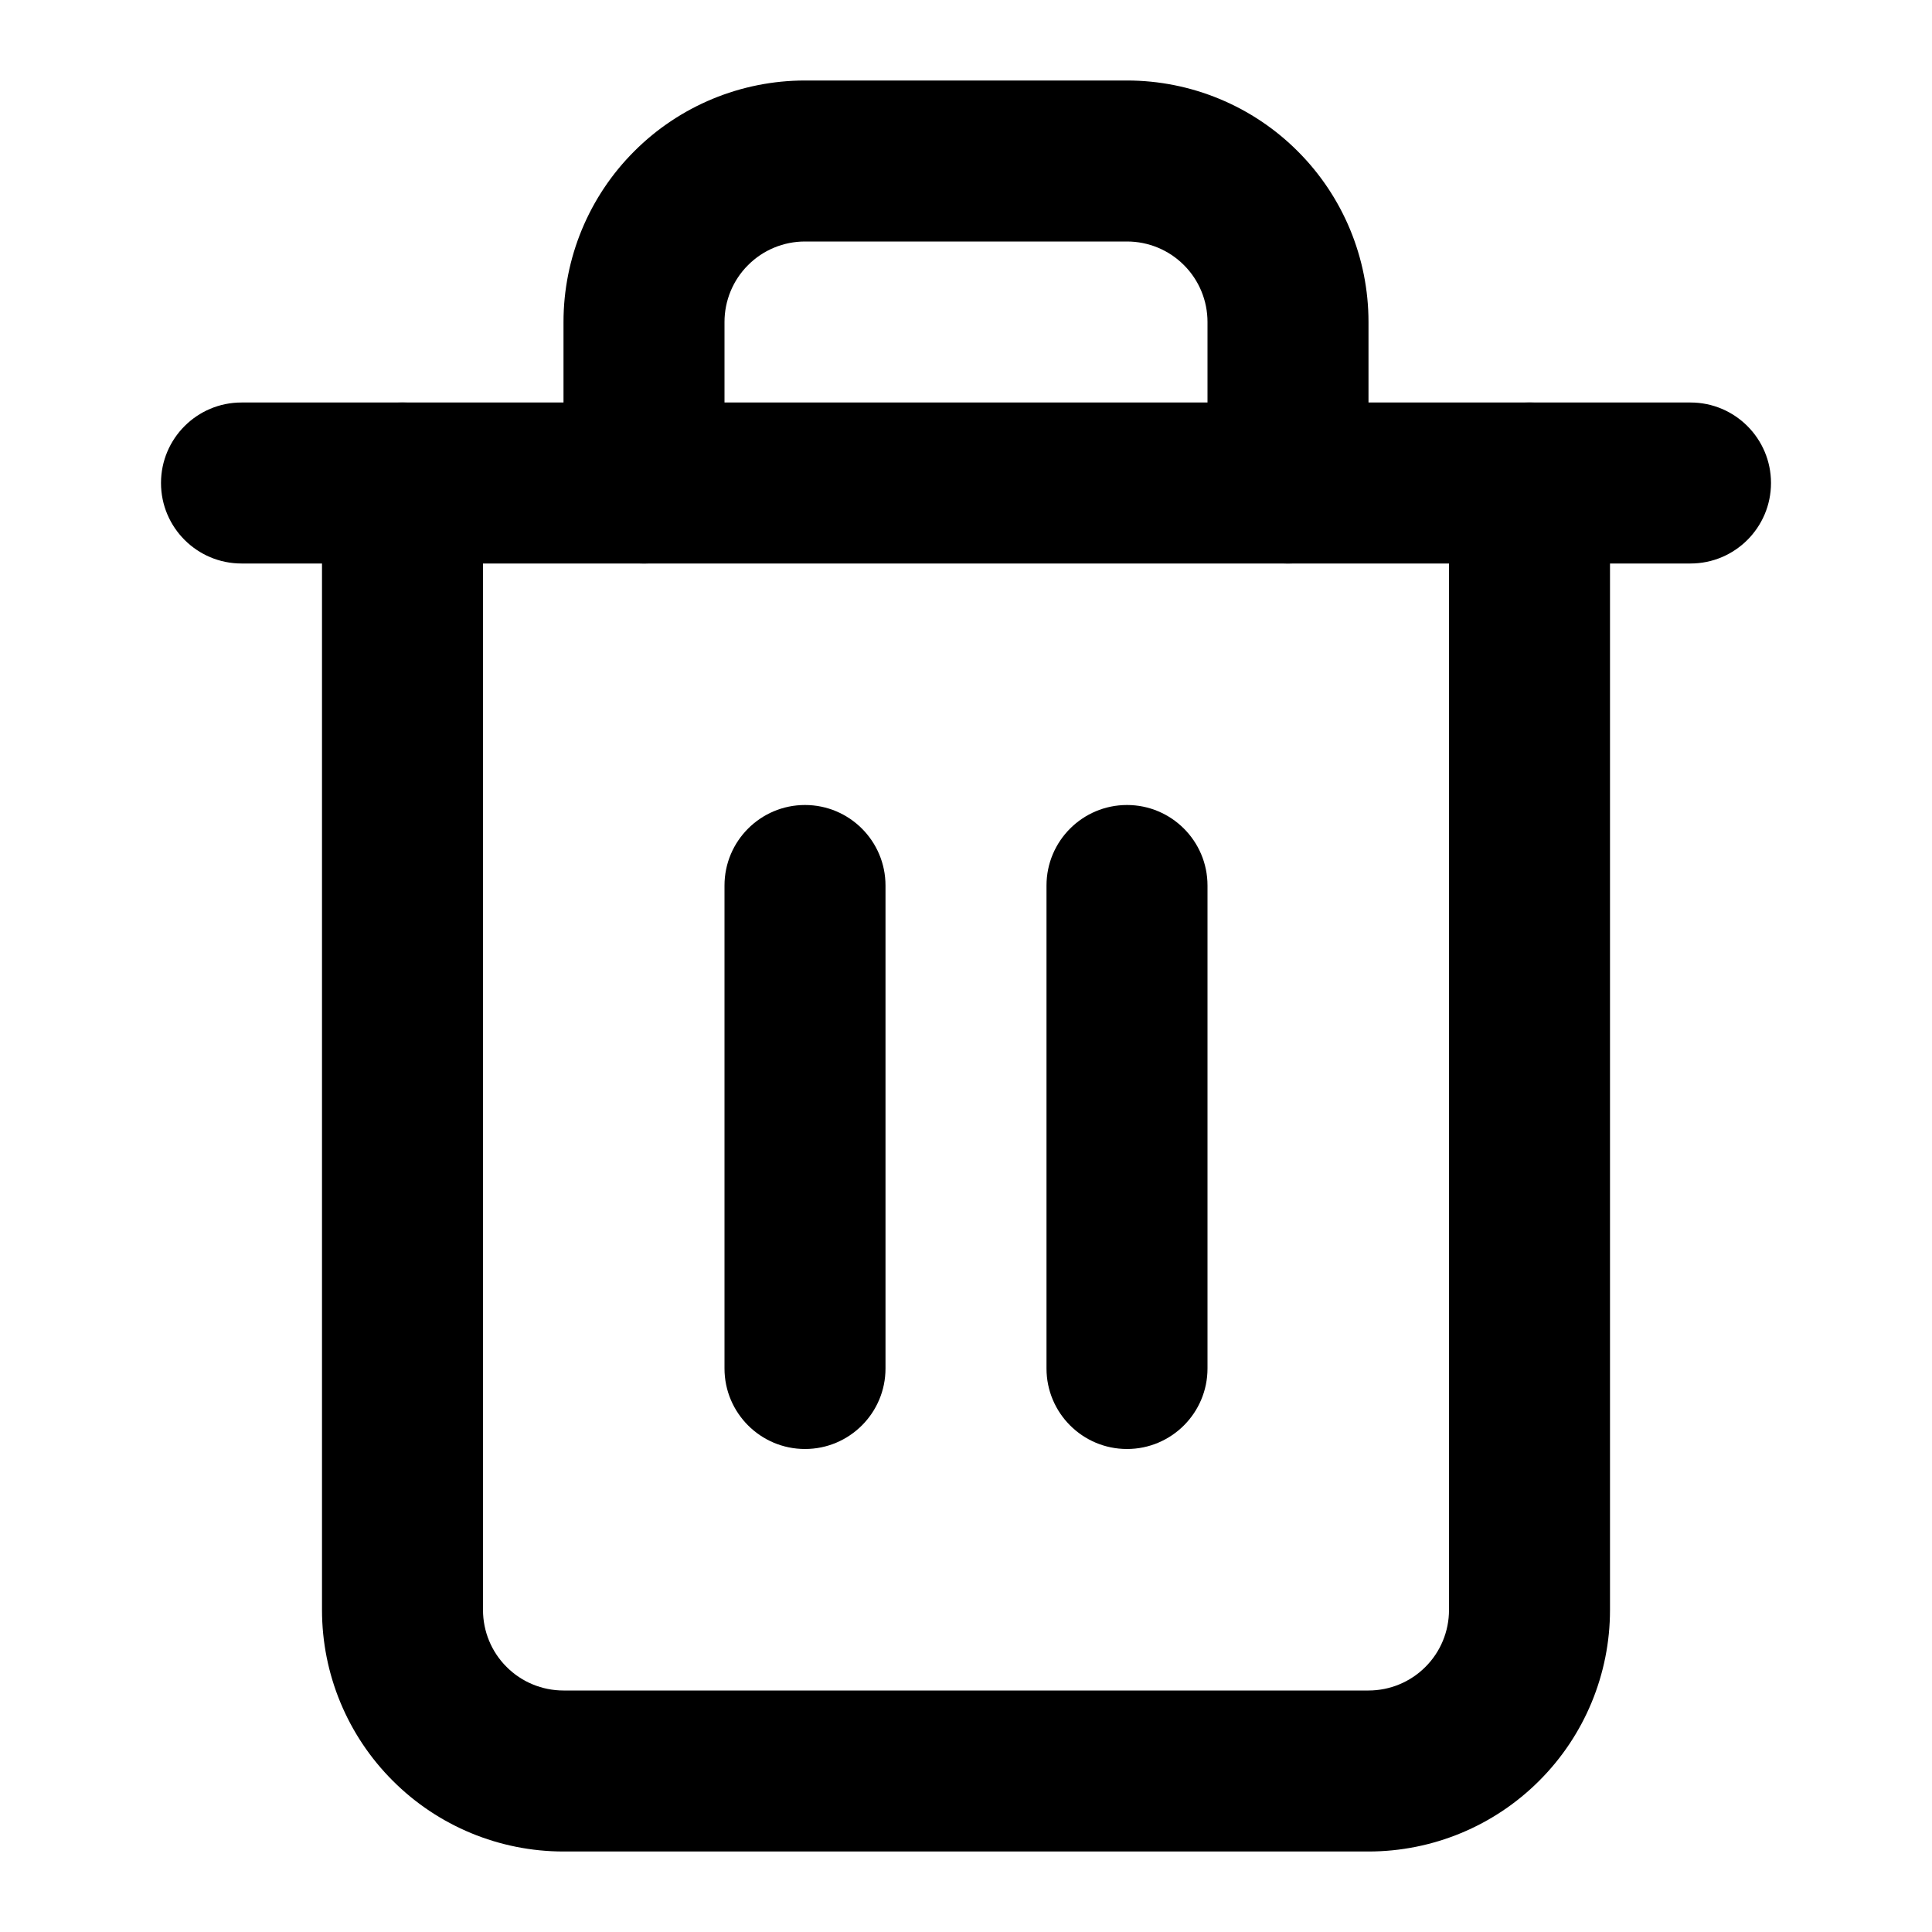
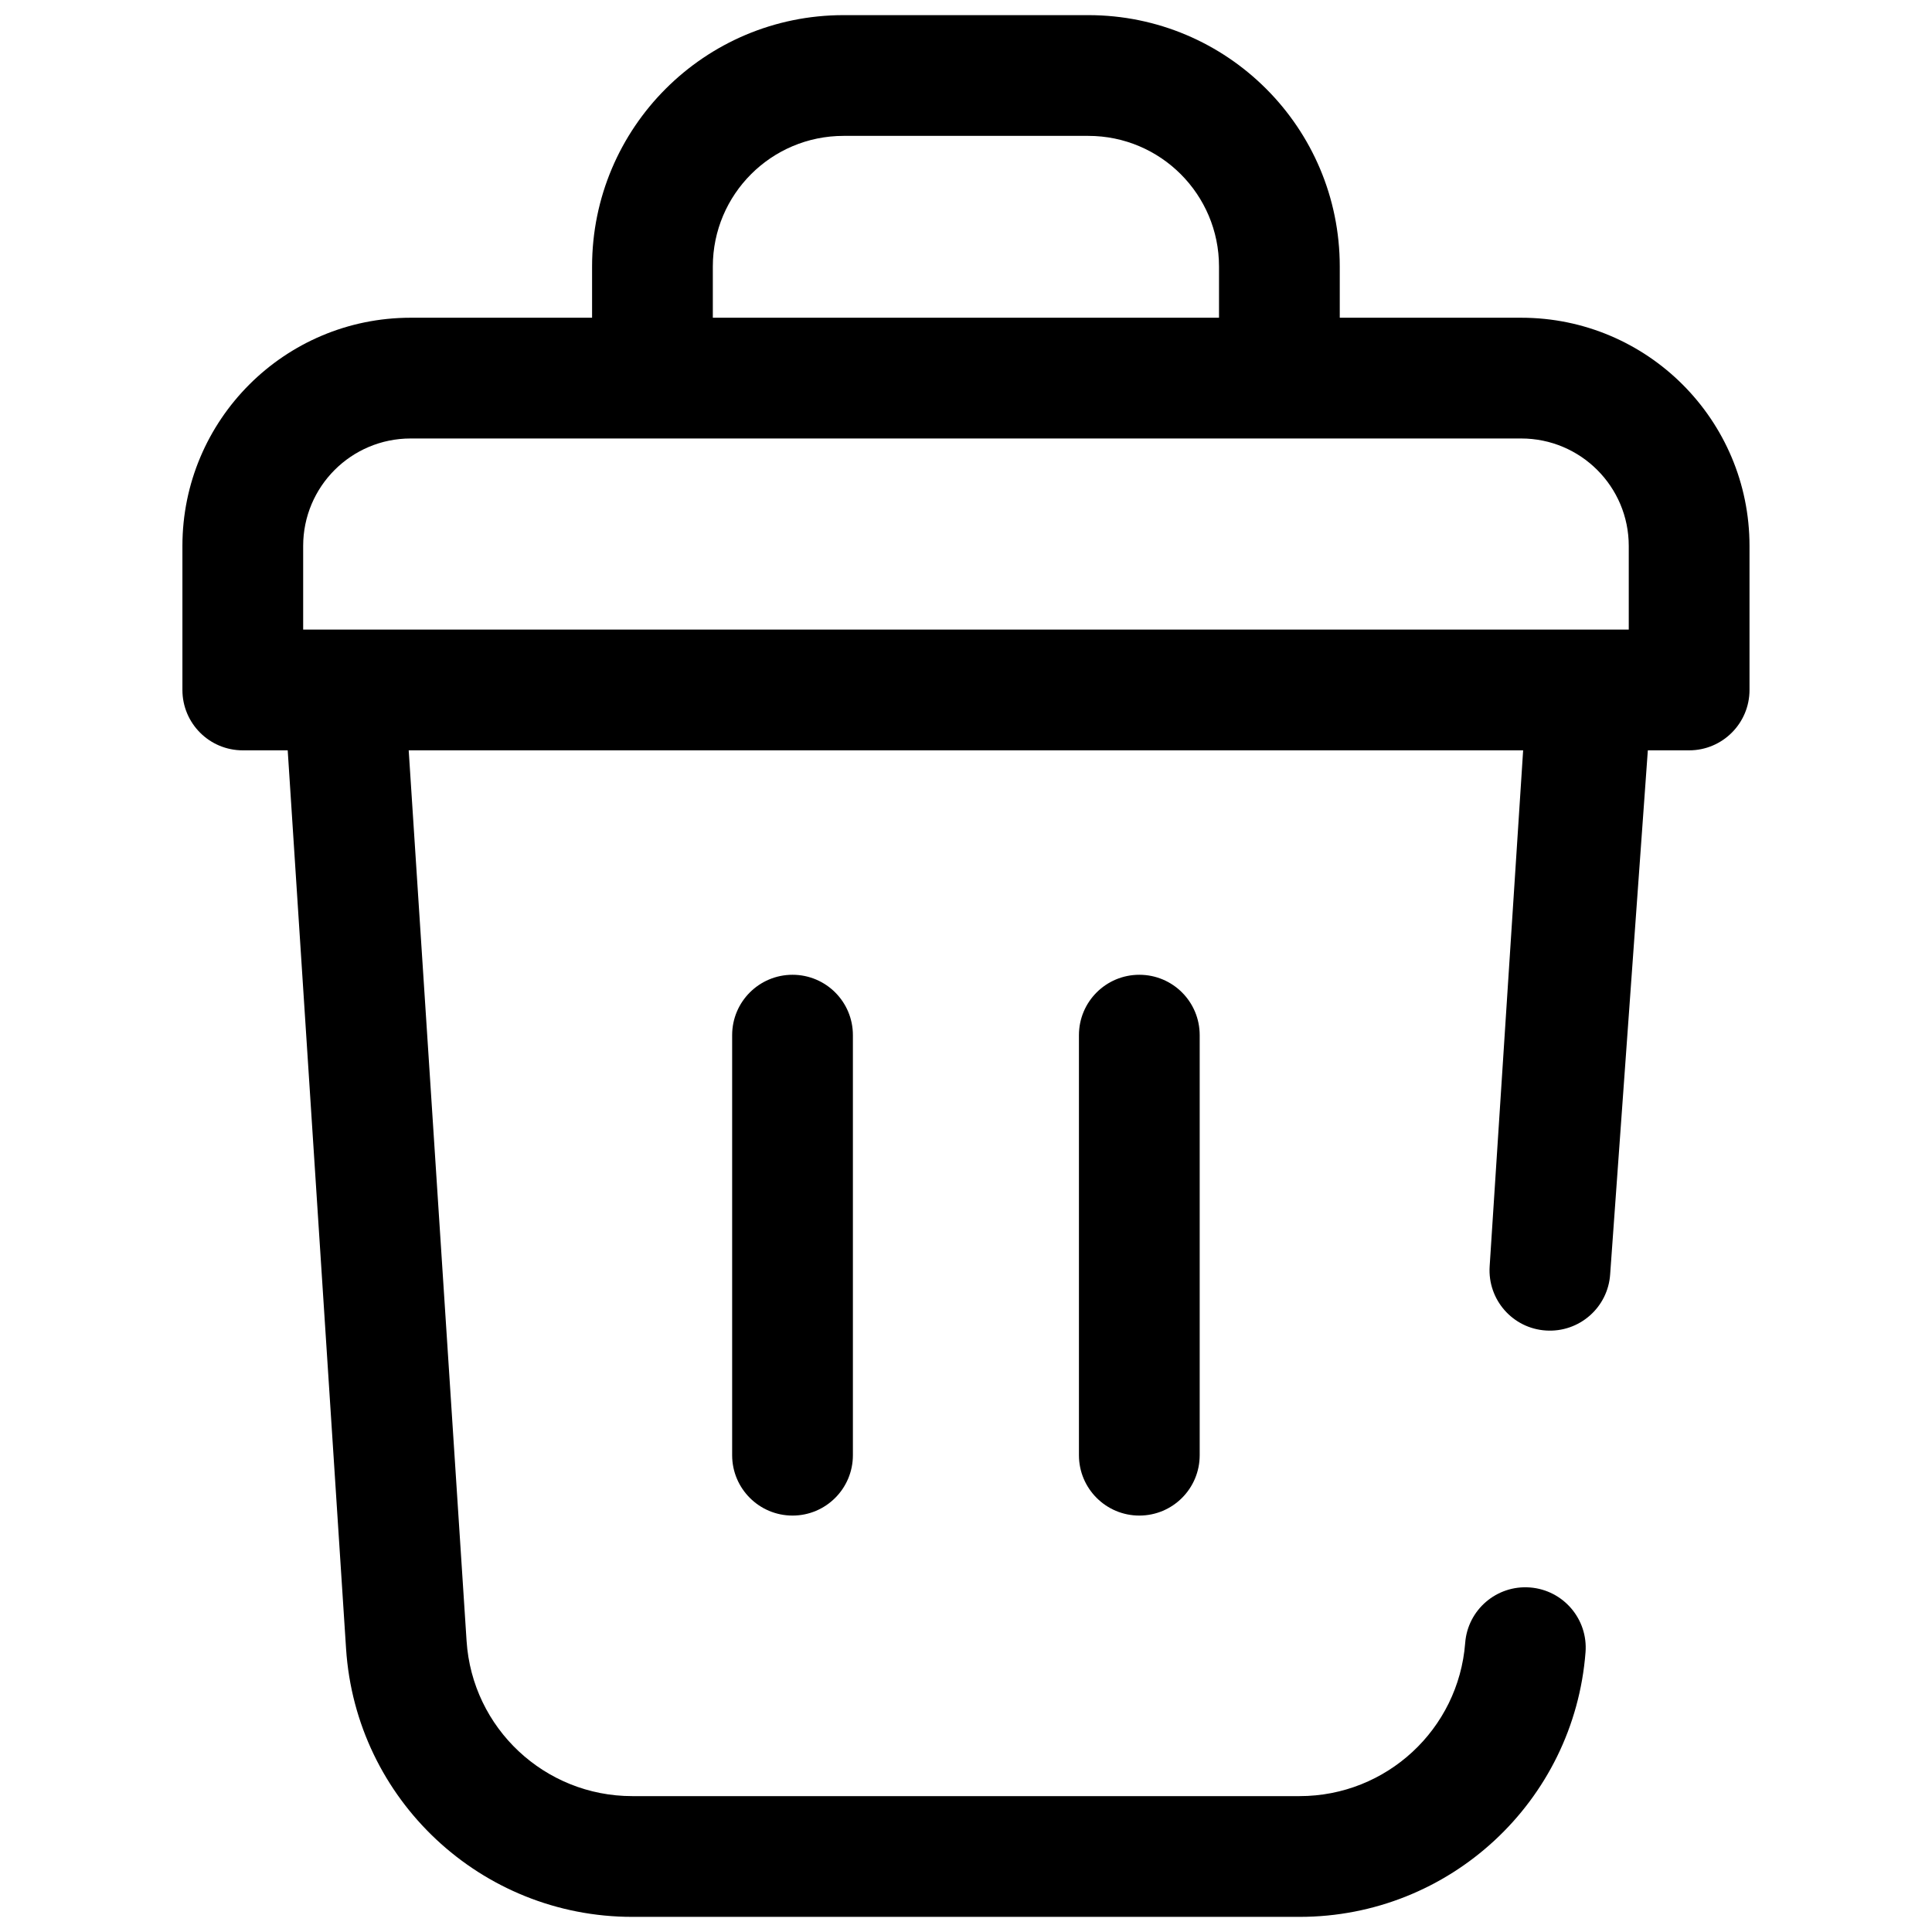
<svg xmlns="http://www.w3.org/2000/svg" width="24" height="24" viewBox="0 0 24 24">
-   <path fill-rule="evenodd" clip-rule="evenodd" d="M2 6C2 5.448 2.448 5 3 5H21C21.552 5 22 5.448 22 6C22 6.552 21.552 7 21 7H3C2.448 7 2 6.552 2 6Z" />
-   <path fill-rule="evenodd" clip-rule="evenodd" d="M10 3C9.735 3 9.48 3.105 9.293 3.293C9.105 3.48 9 3.735 9 4V6C9 6.552 8.552 7 8 7C7.448 7 7 6.552 7 6V4C7 3.204 7.316 2.441 7.879 1.879C8.441 1.316 9.204 1 10 1H14C14.796 1 15.559 1.316 16.121 1.879C16.684 2.441 17 3.204 17 4V6C17 6.552 16.552 7 16 7C15.448 7 15 6.552 15 6V4C15 3.735 14.895 3.48 14.707 3.293C14.52 3.105 14.265 3 14 3H10ZM5 5C5.552 5 6 5.448 6 6V20C6 20.265 6.105 20.52 6.293 20.707C6.48 20.895 6.735 21 7 21H17C17.265 21 17.52 20.895 17.707 20.707C17.895 20.52 18 20.265 18 20V6C18 5.448 18.448 5 19 5C19.552 5 20 5.448 20 6V20C20 20.796 19.684 21.559 19.121 22.121C18.559 22.684 17.796 23 17 23H7C6.204 23 5.441 22.684 4.879 22.121C4.316 21.559 4 20.796 4 20V6C4 5.448 4.448 5 5 5Z" />
-   <path fill-rule="evenodd" clip-rule="evenodd" d="M10 10C10.552 10 11 10.448 11 11V17C11 17.552 10.552 18 10 18C9.448 18 9 17.552 9 17V11C9 10.448 9.448 10 10 10Z" />
-   <path fill-rule="evenodd" clip-rule="evenodd" d="M14 10C14.552 10 15 10.448 15 11V17C15 17.552 14.552 18 14 18C13.448 18 13 17.552 13 17V11C13 10.448 13.448 10 14 10Z" />
+   <path fill-rule="evenodd" clip-rule="evenodd" d="M8.096 5.447L8.105 5.447H15.893L15.902 5.447H8.096Z" />
+   <path fill-rule="evenodd" clip-rule="evenodd" d="M10.595 12.859C10.595 12.444 10.259 12.109 9.845 12.109C9.431 12.109 9.095 12.444 9.095 12.859V18.077C9.095 18.491 9.431 18.827 9.845 18.827C10.259 18.827 10.595 18.491 10.595 18.077V12.859ZM14.903 12.859C14.903 12.444 14.568 12.109 14.153 12.109C13.739 12.109 13.403 12.444 13.403 12.859V18.077C13.403 18.491 13.739 18.827 14.153 18.827C14.568 18.827 14.903 18.491 14.903 18.077V12.859Z" />
+   <path fill-rule="evenodd" clip-rule="evenodd" d="M5.101 3.947C3.535 3.947 2.266 5.217 2.266 6.782V8.571C2.266 8.985 2.601 9.321 3.016 9.321H3.574L4.299 20.481C4.421 22.355 5.976 23.812 7.854 23.812H16.144C18.007 23.812 19.553 22.378 19.696 20.525C19.728 20.112 19.419 19.752 19.006 19.72C18.593 19.688 18.232 19.997 18.201 20.41C18.118 21.482 17.223 22.312 16.144 22.312H7.854C6.767 22.312 5.866 21.469 5.796 20.384L5.077 9.321H18.921L18.505 15.731C18.478 16.145 18.791 16.502 19.204 16.528C19.618 16.555 19.975 16.242 20.002 15.829L20.47 9.321H20.983C21.397 9.321 21.733 8.985 21.733 8.571V6.782C21.733 5.216 20.463 3.947 18.897 3.947H16.643V3.311C16.643 1.586 15.245 0.188 13.519 0.188H10.479C8.753 0.188 7.355 1.586 7.355 3.311V3.947H5.101ZM3.766 6.782C3.766 6.045 4.363 5.447 5.101 5.447H8.096H15.902H18.897C19.635 5.447 20.233 6.045 20.233 6.782V7.821H19.721H4.277H3.766V6.782ZM10.479 1.688C9.582 1.688 8.855 2.415 8.855 3.311V3.947H15.143V3.311C15.143 2.415 14.416 1.688 13.519 1.688H10.479Z" />
</svg>
